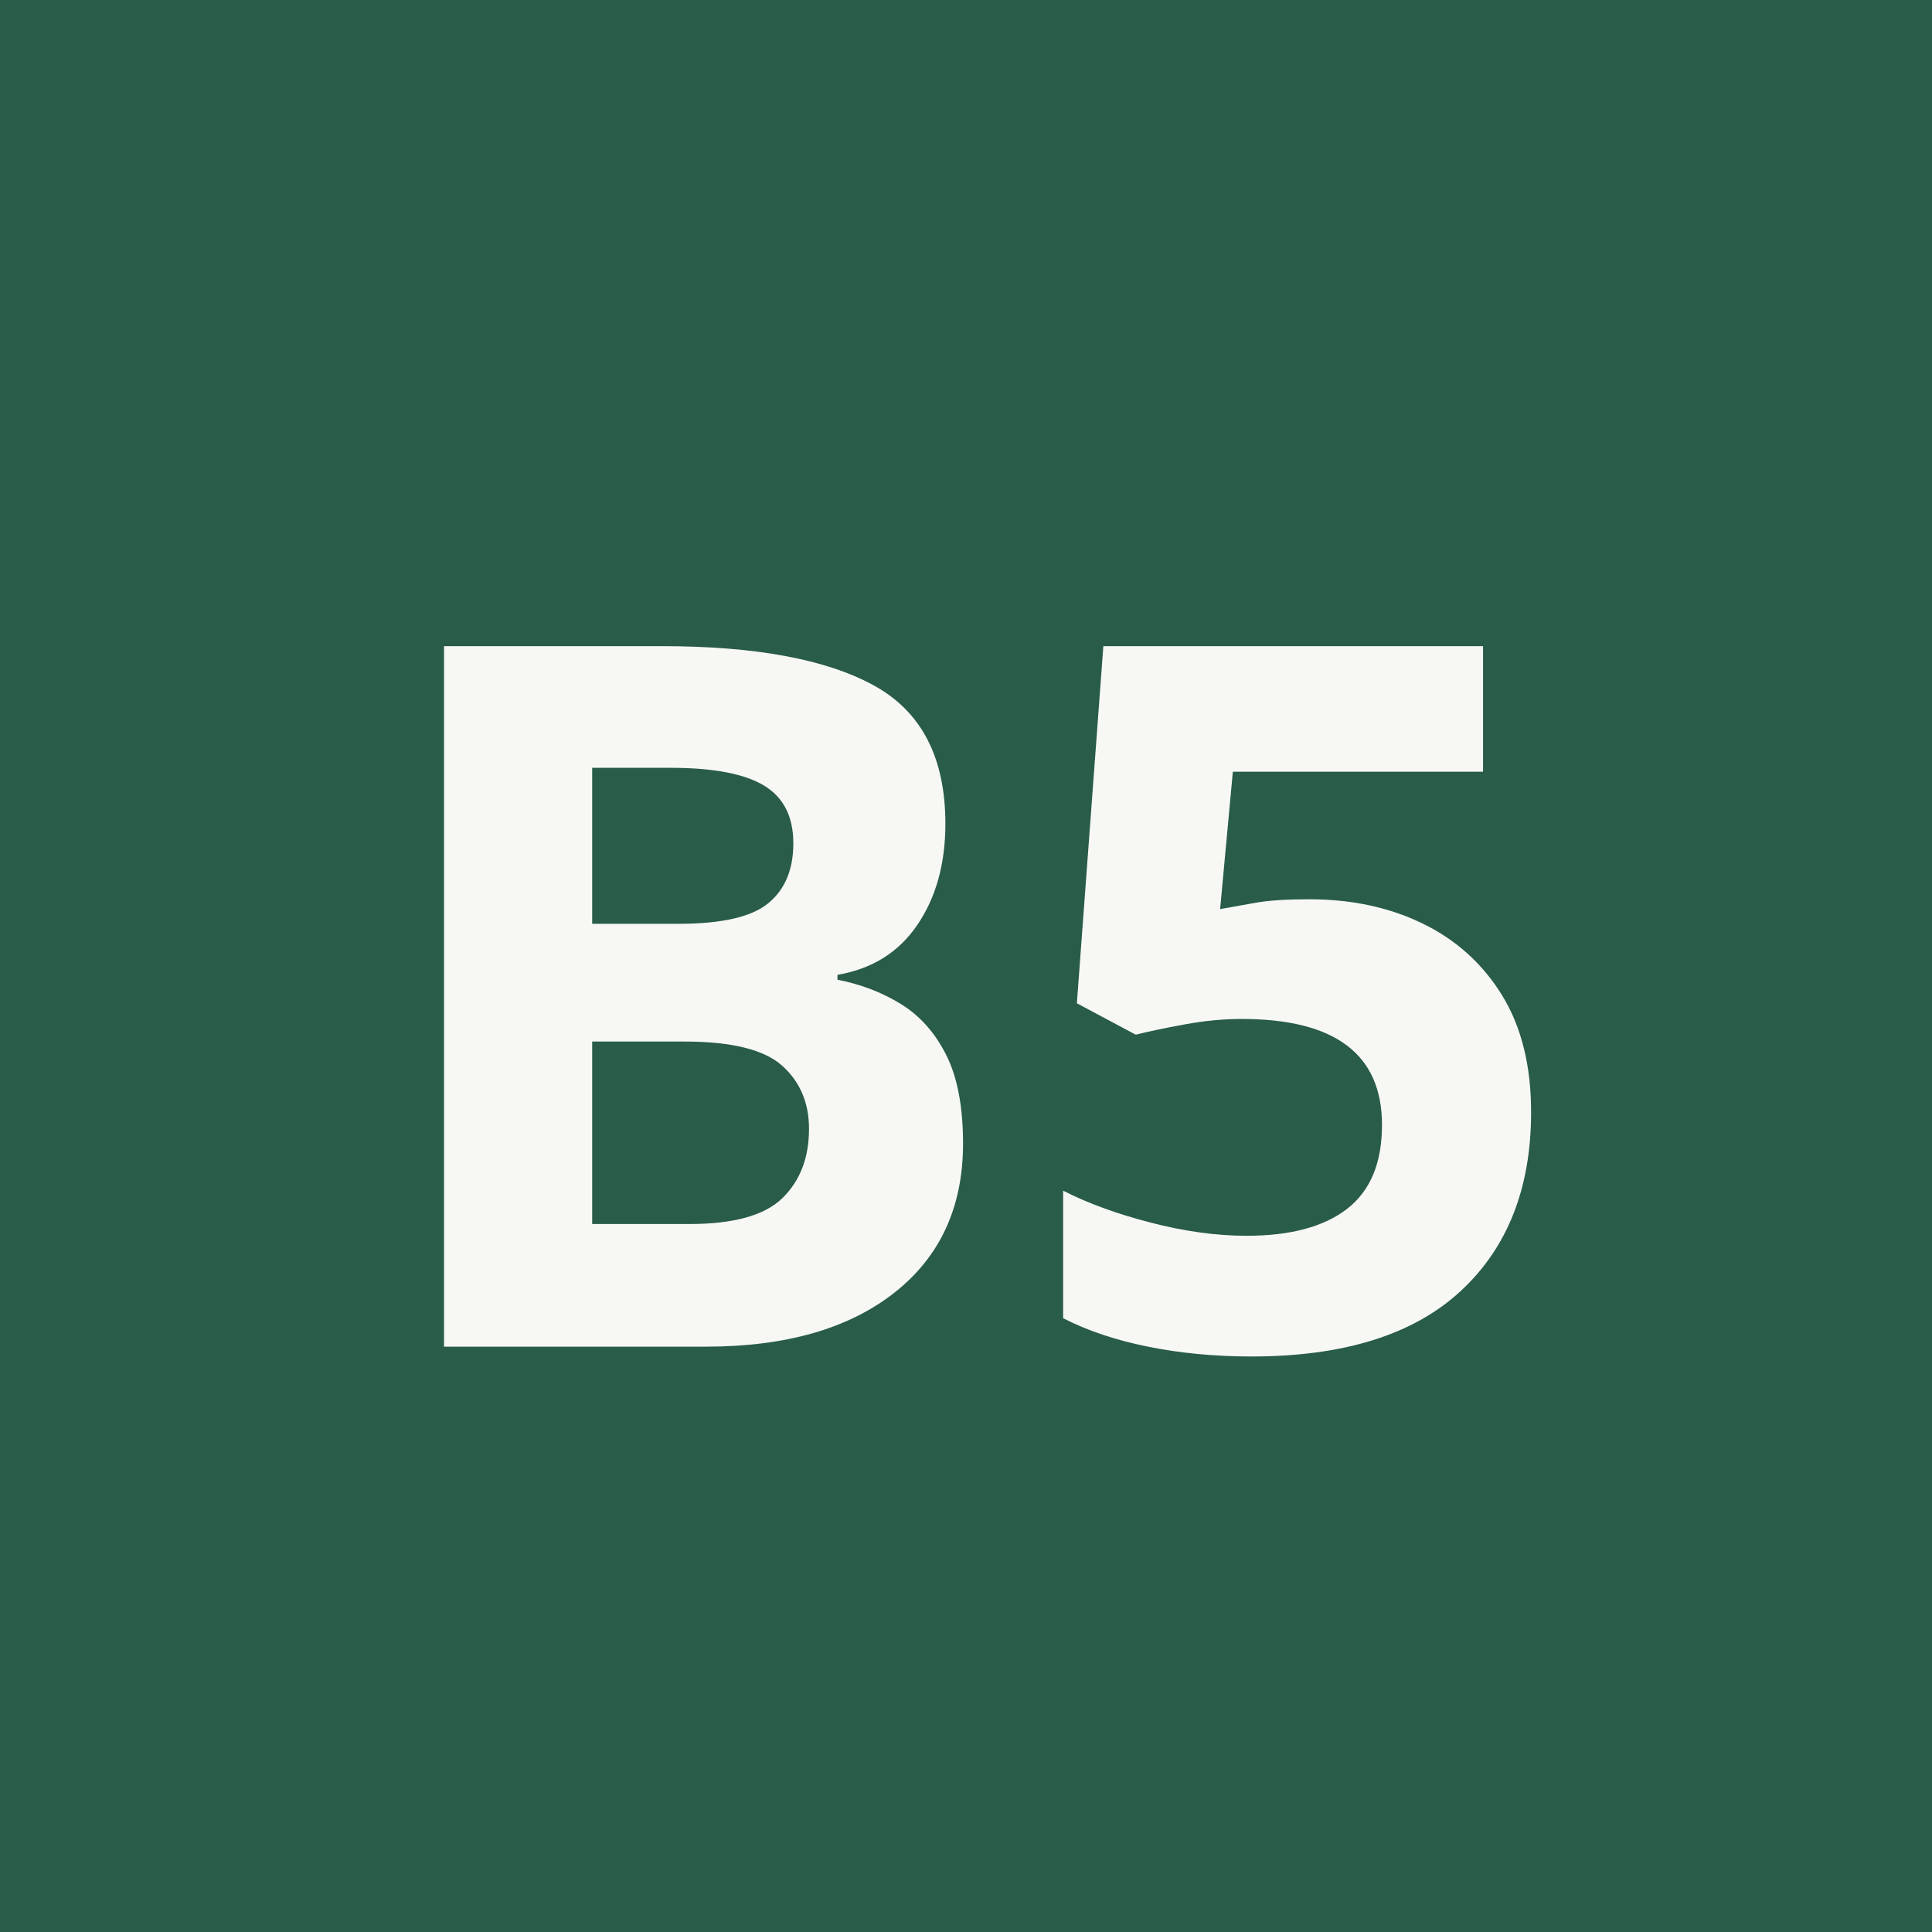
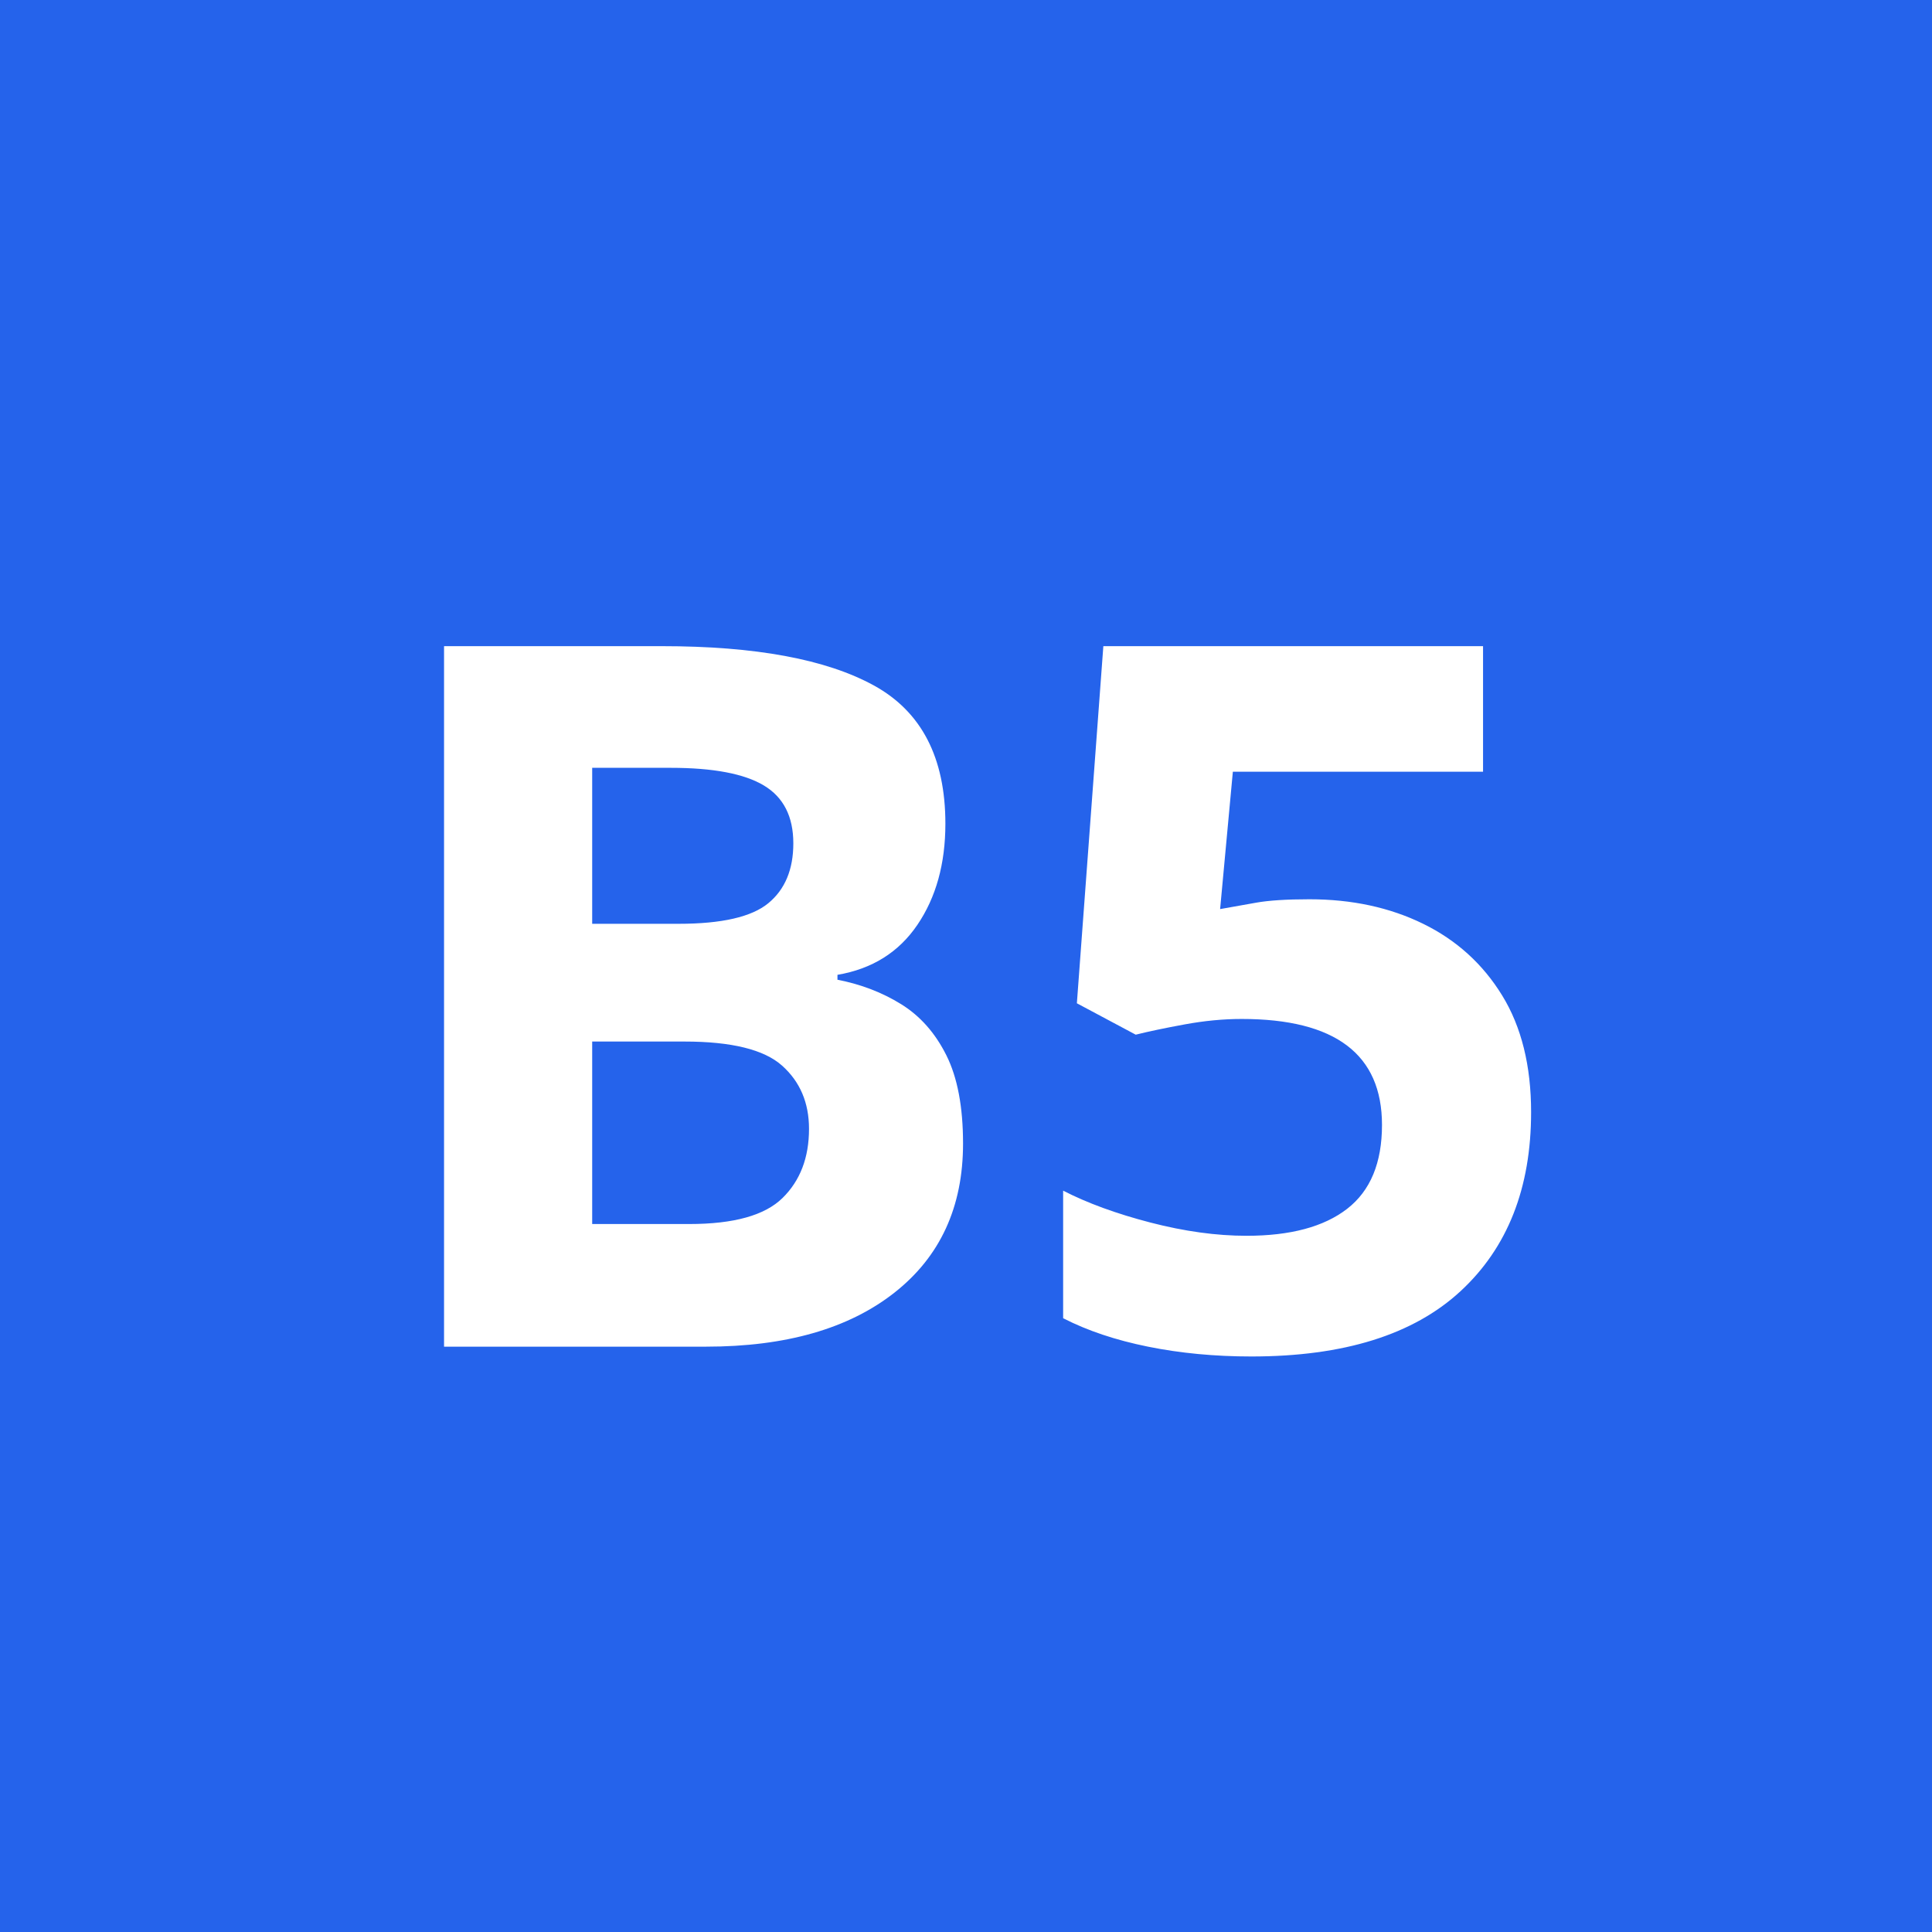
<svg xmlns="http://www.w3.org/2000/svg" width="1024" height="1024" viewBox="0 0 1024 1024">
-   <rect width="1024" height="1024" fill="#295C49" />
-   <g fill="#F7F8F4" font-family="Noto Sans KR" font-weight="700" text-anchor="middle">
+   <rect width="1024" height="1024" fill="#2563EB" />
+   <g fill="#FFFFFF" font-family="Noto Sans KR" font-weight="700" text-anchor="middle">
    <text x="512" y="512" dominant-baseline="central" font-size="520">B5</text>
  </g>
</svg>
